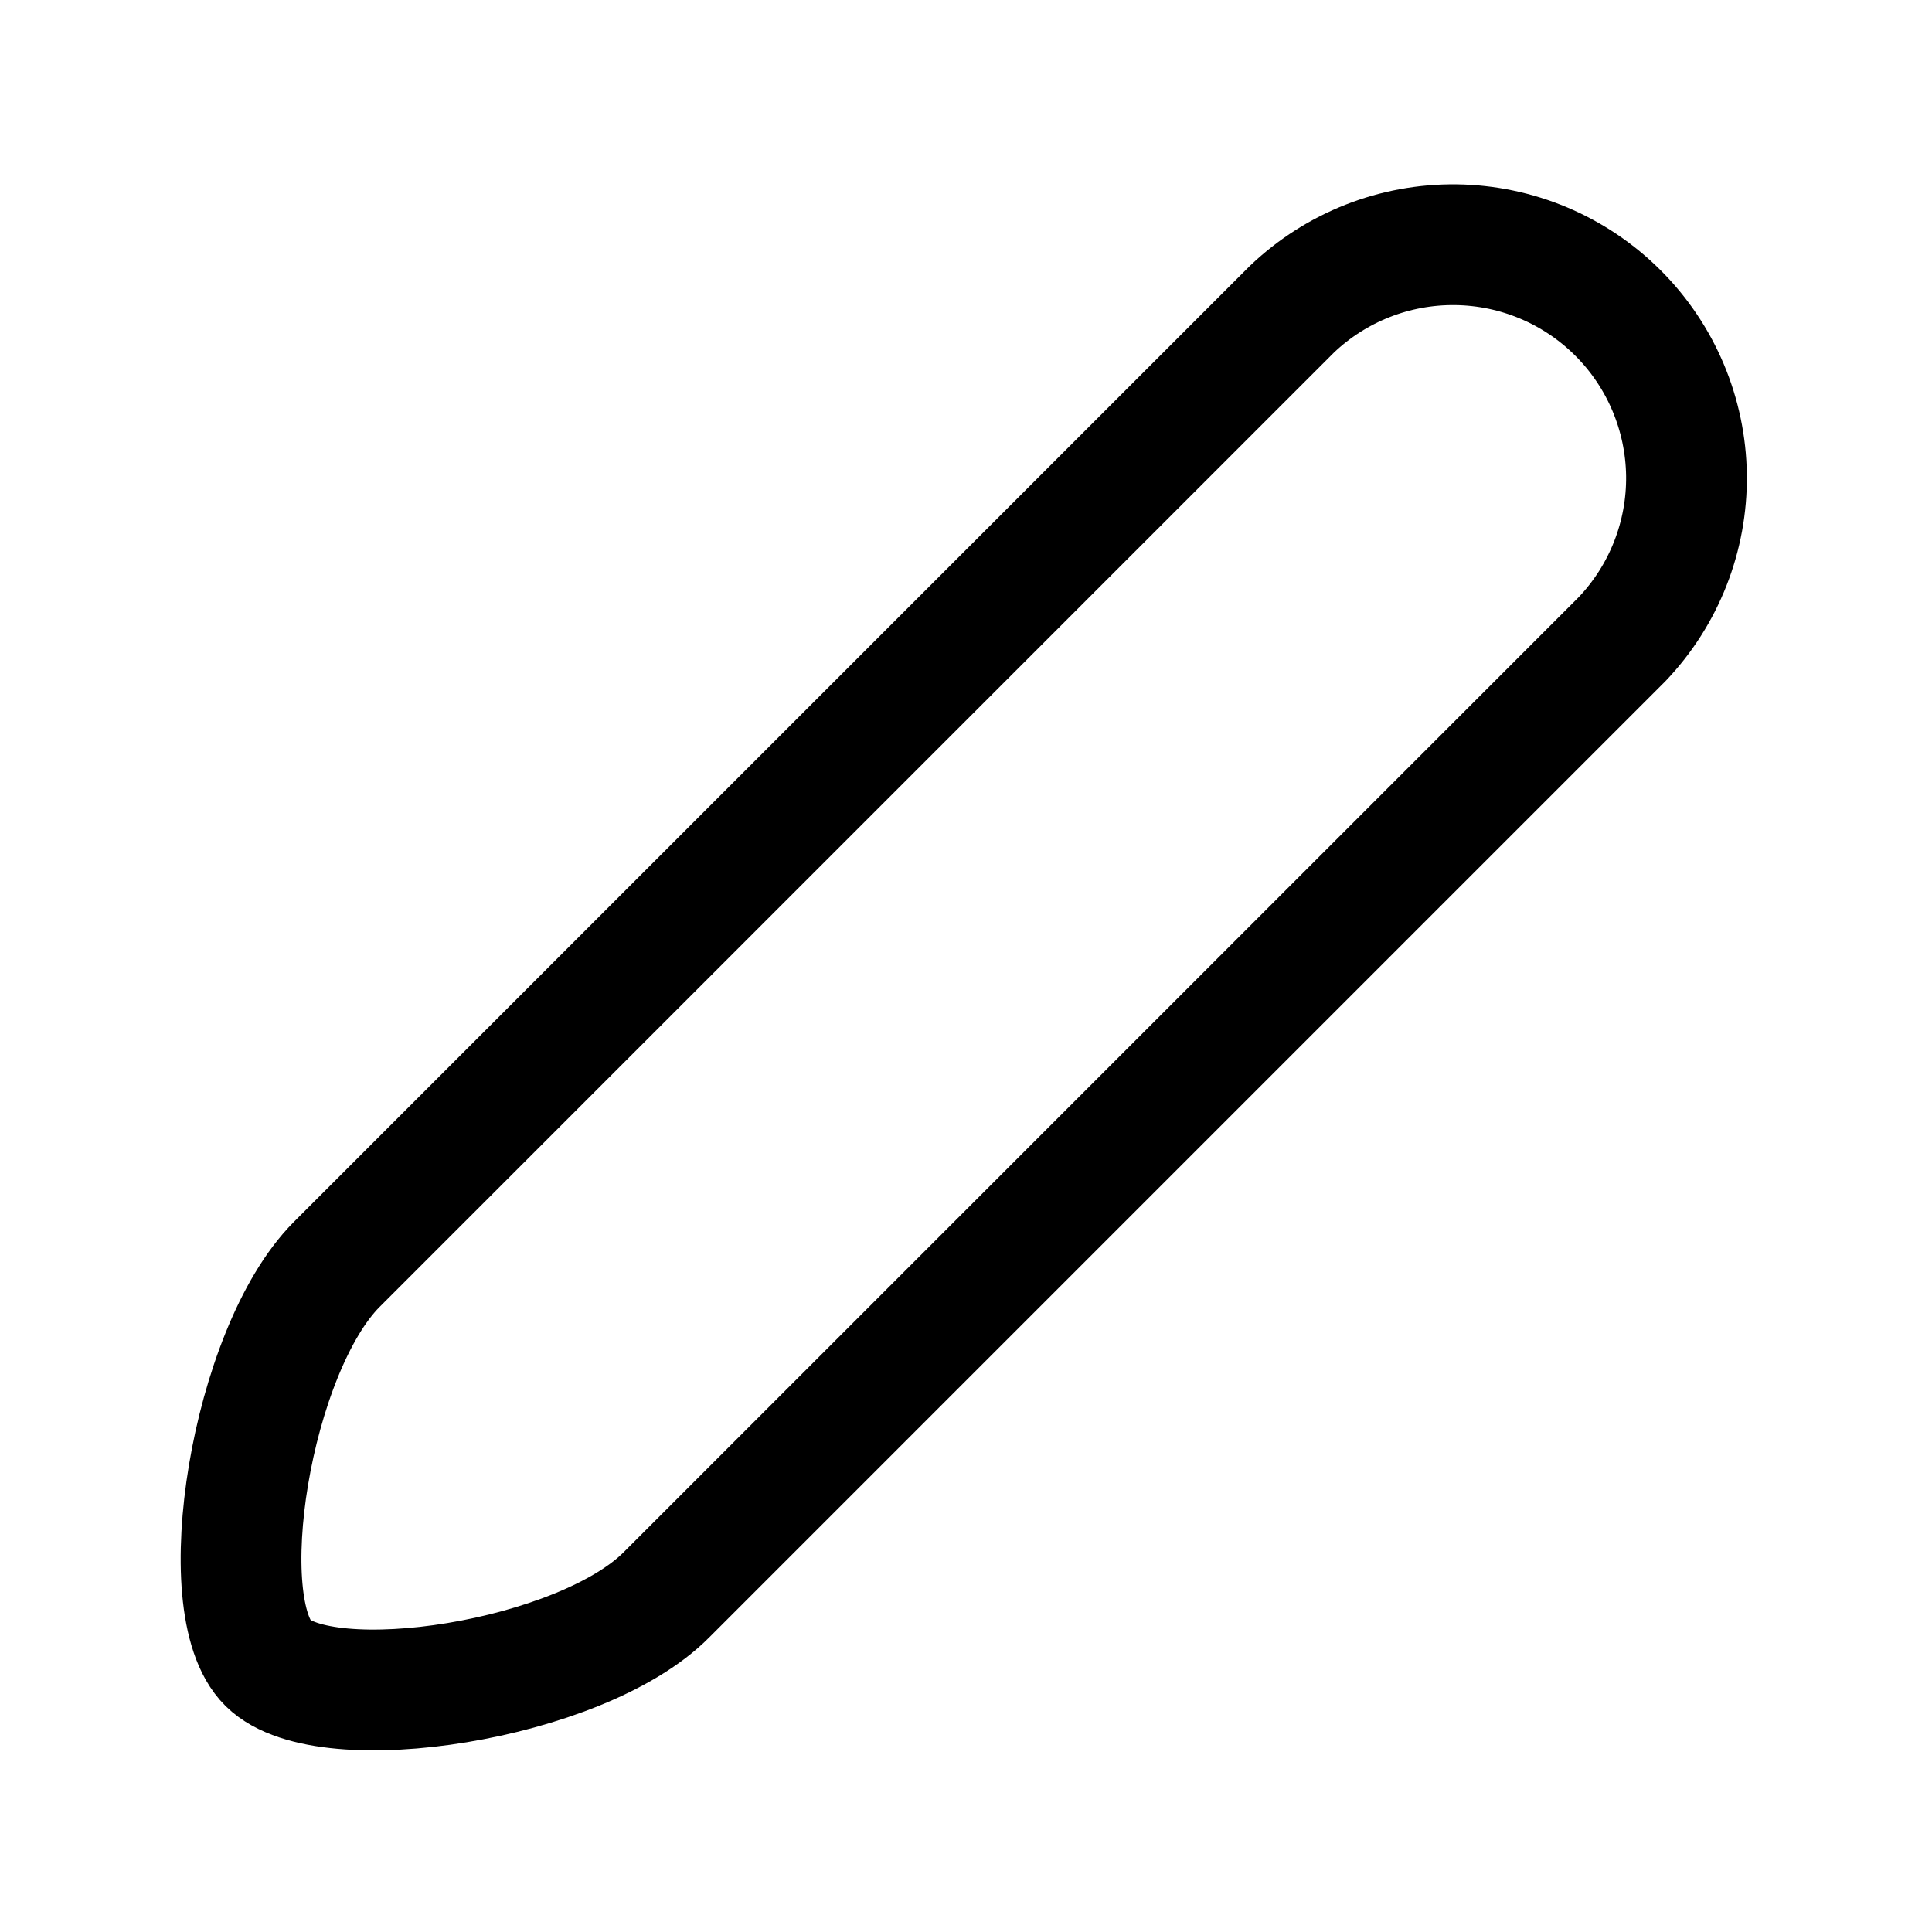
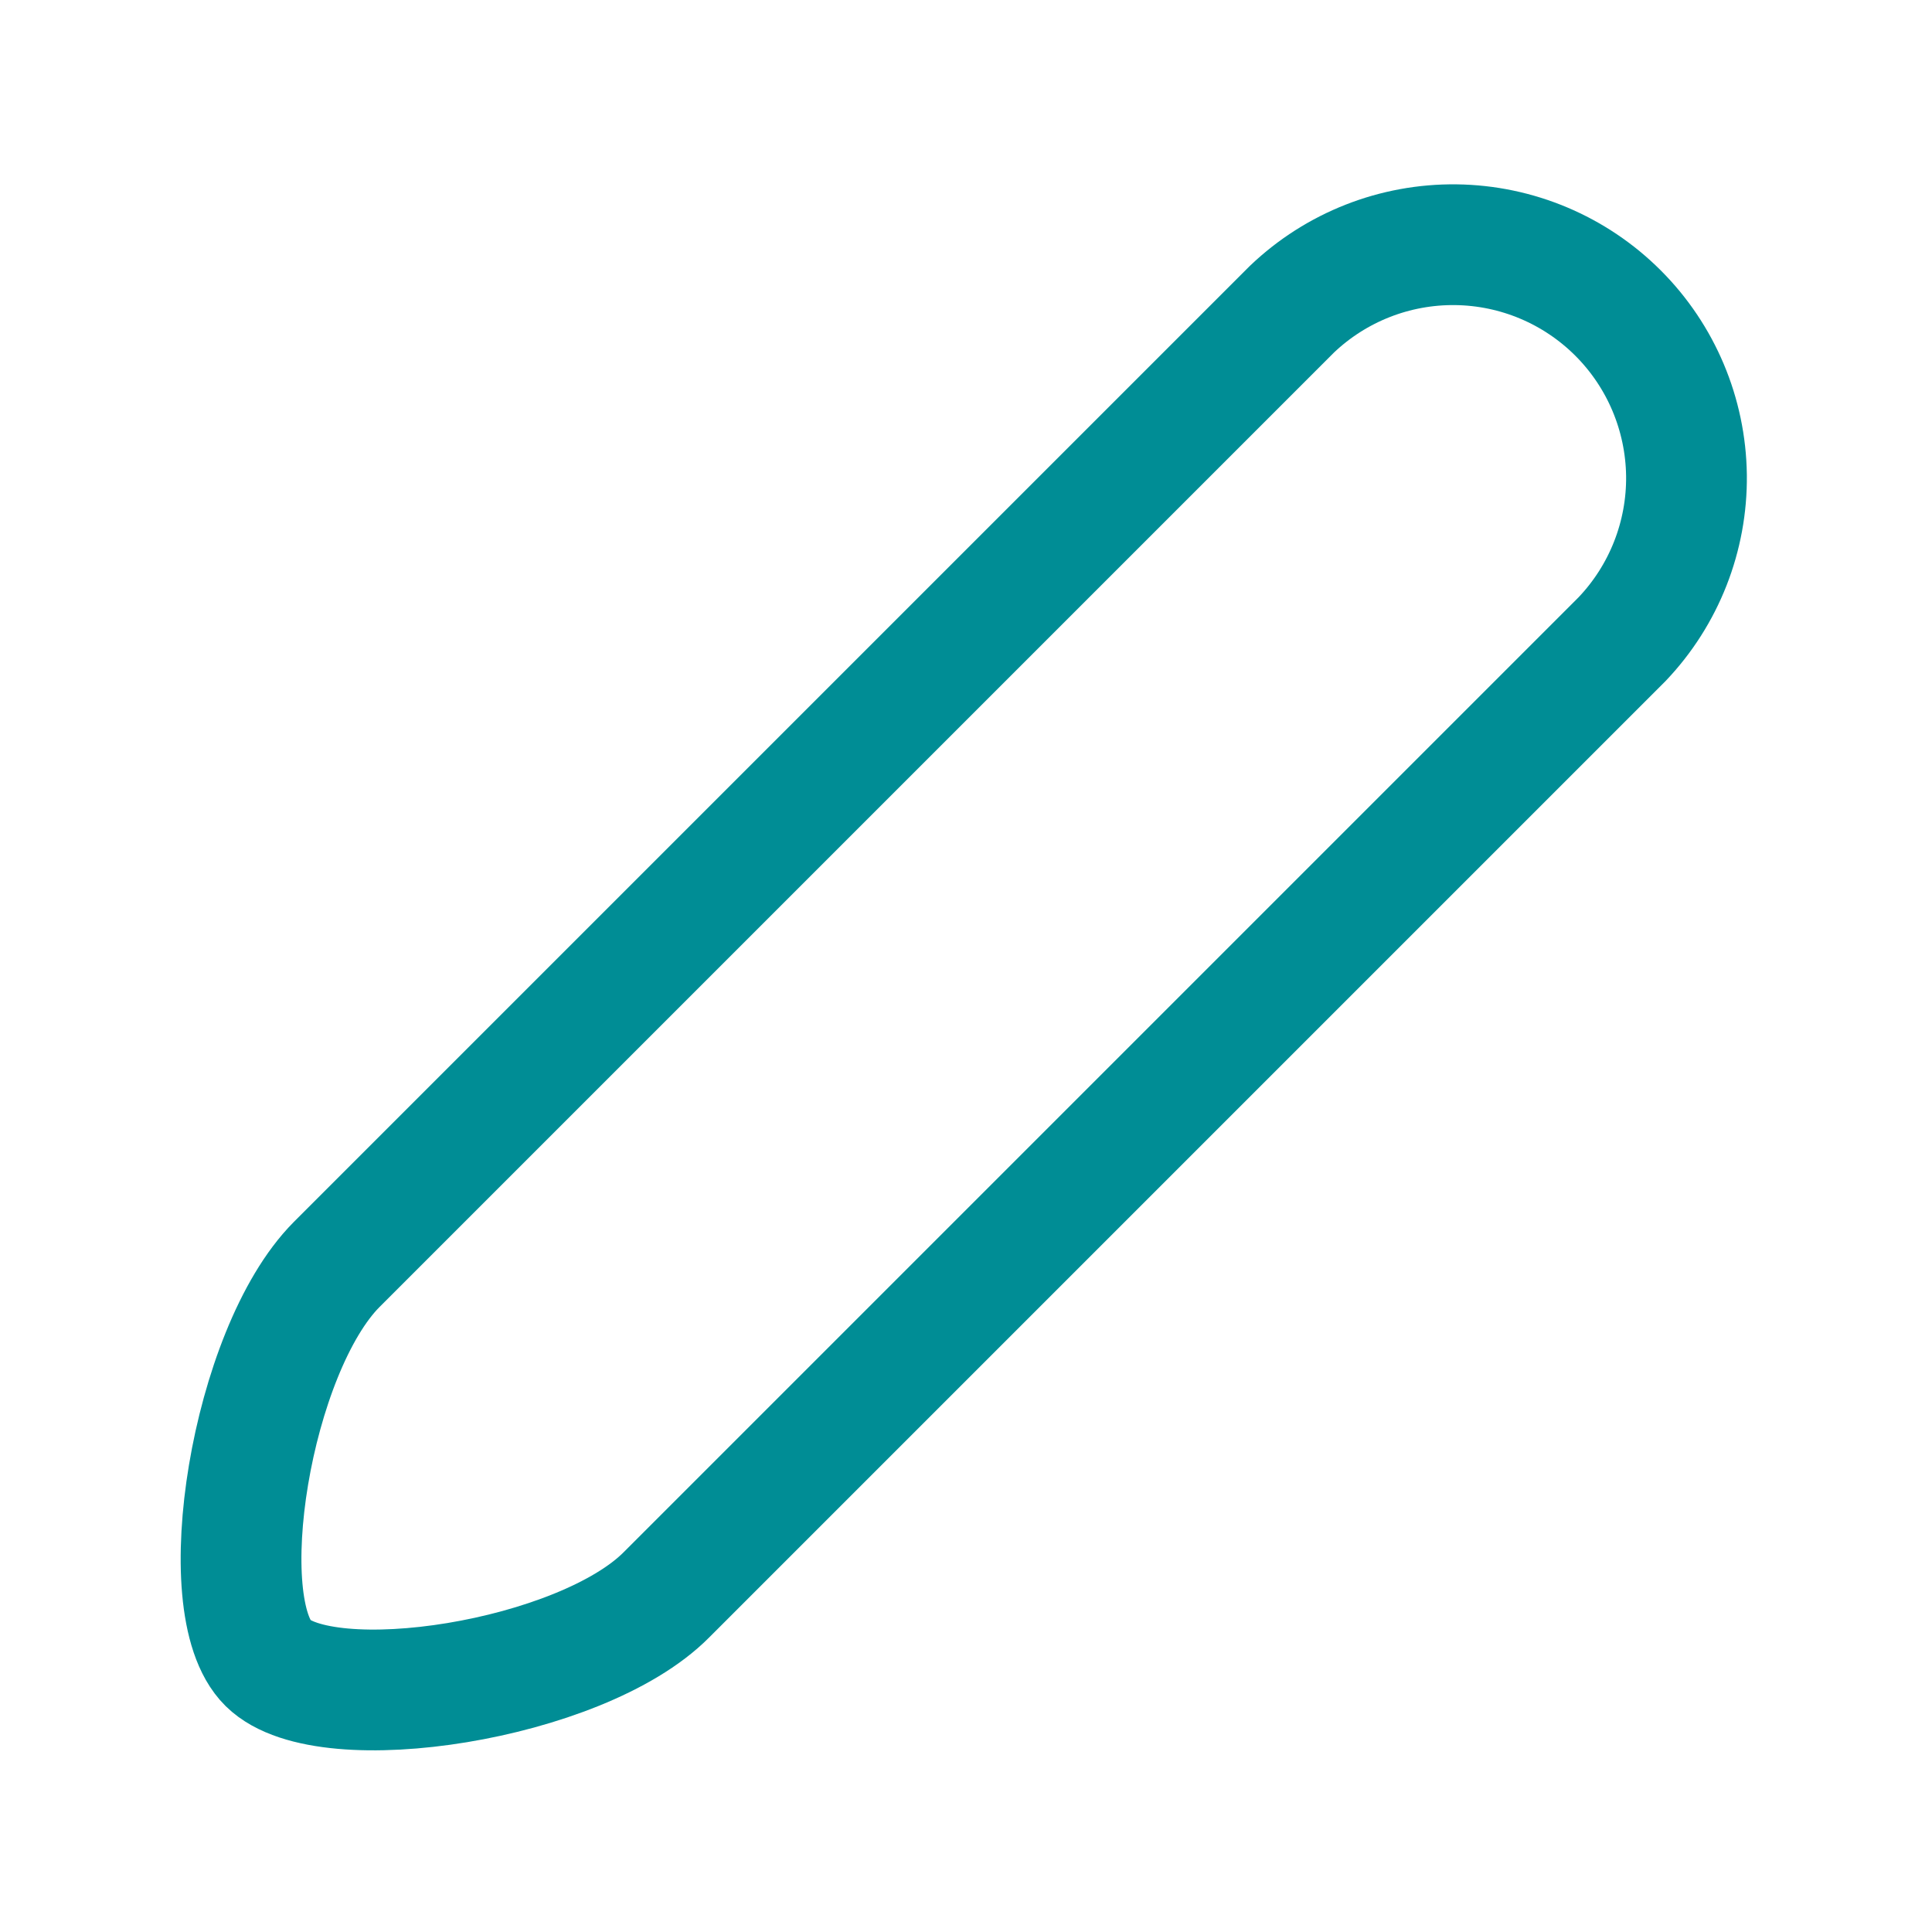
<svg xmlns="http://www.w3.org/2000/svg" width="30" height="30" viewBox="0 0 24 24" fill="none">
-   <path d="M20.15 7.94L8.28 19.81C7.22 20.88 4.05 21.37 3.33 20.66C2.61 19.95 3.12 16.78 4.18 15.71L16.05 3.84C16.598 3.318 17.328 3.031 18.085 3.04C18.842 3.049 19.565 3.354 20.1 3.889C20.636 4.425 20.94 5.148 20.95 5.905C20.959 6.661 20.672 7.392 20.15 7.94V7.94Z" stroke="#000000" stroke-width="1.5" stroke-linecap="round" stroke-linejoin="round" />
+   <path d="M20.15 7.94L8.28 19.81C7.22 20.88 4.05 21.37 3.33 20.66C2.61 19.95 3.12 16.78 4.18 15.71L16.05 3.84C16.598 3.318 17.328 3.031 18.085 3.04C18.842 3.049 19.565 3.354 20.1 3.889C20.636 4.425 20.94 5.148 20.95 5.905C20.959 6.661 20.672 7.392 20.15 7.94V7.94Z" stroke="#008d95" stroke-width="1.5" stroke-linecap="round" stroke-linejoin="round" />
</svg>
